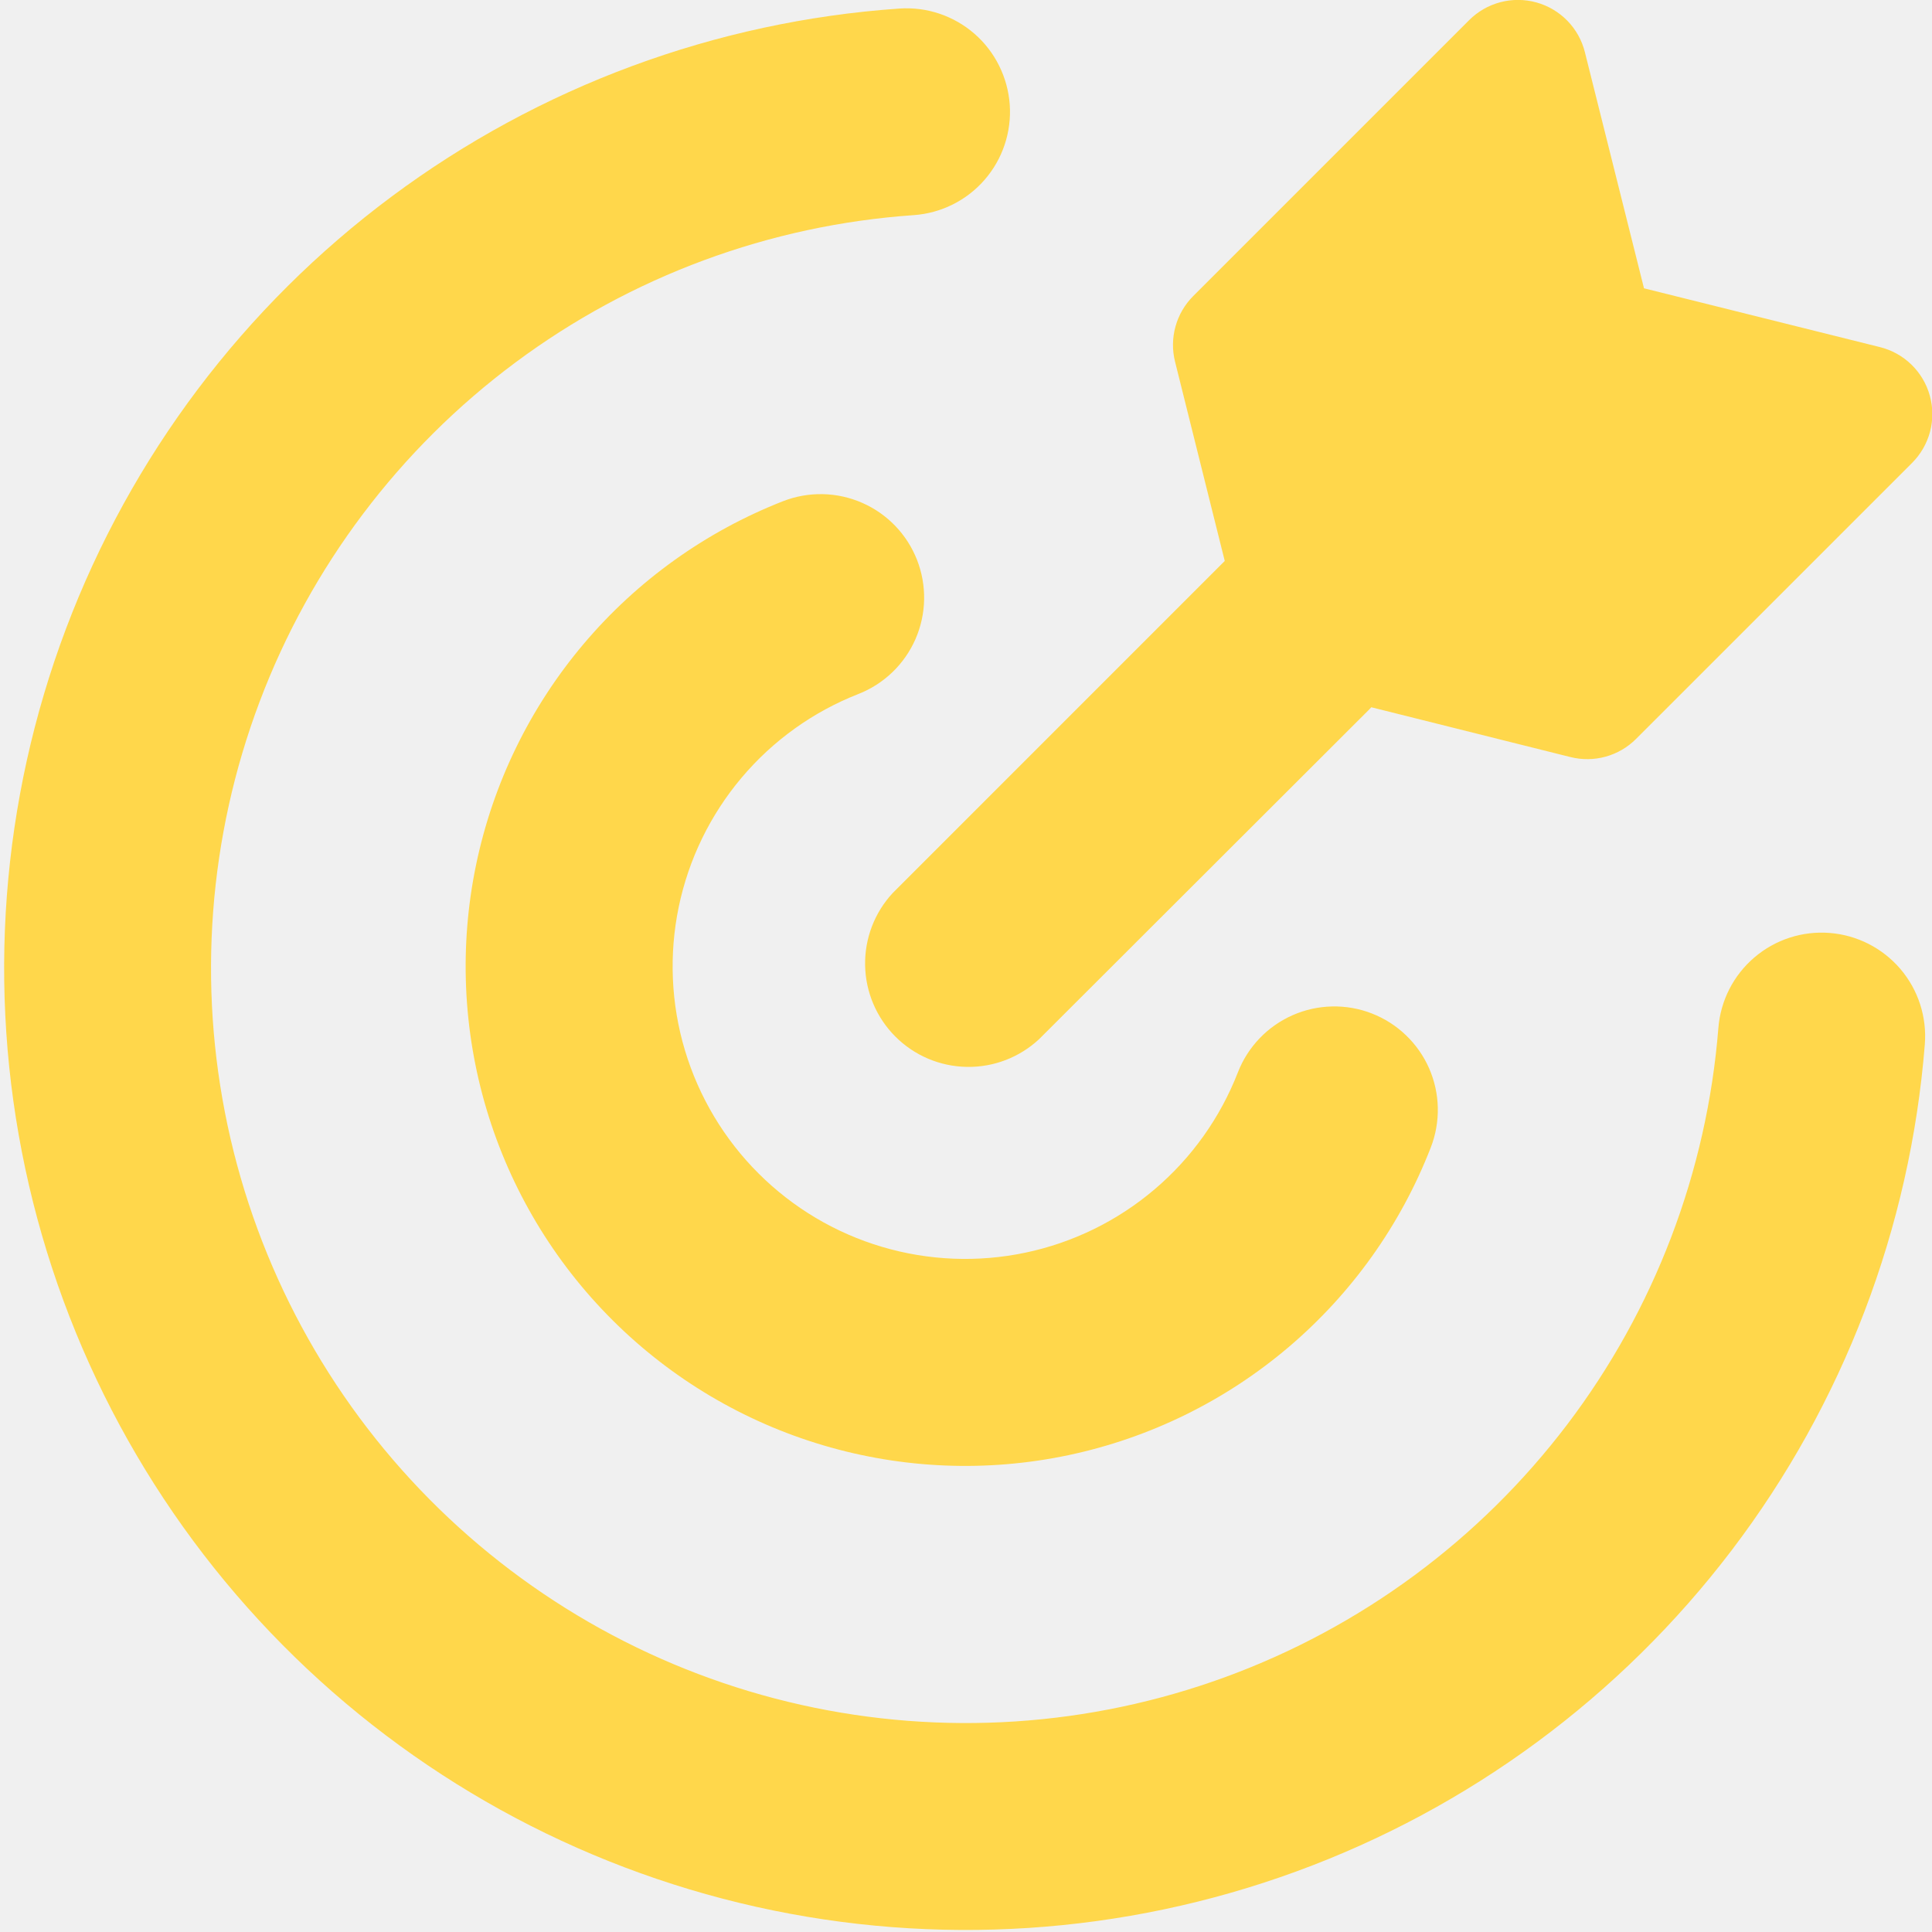
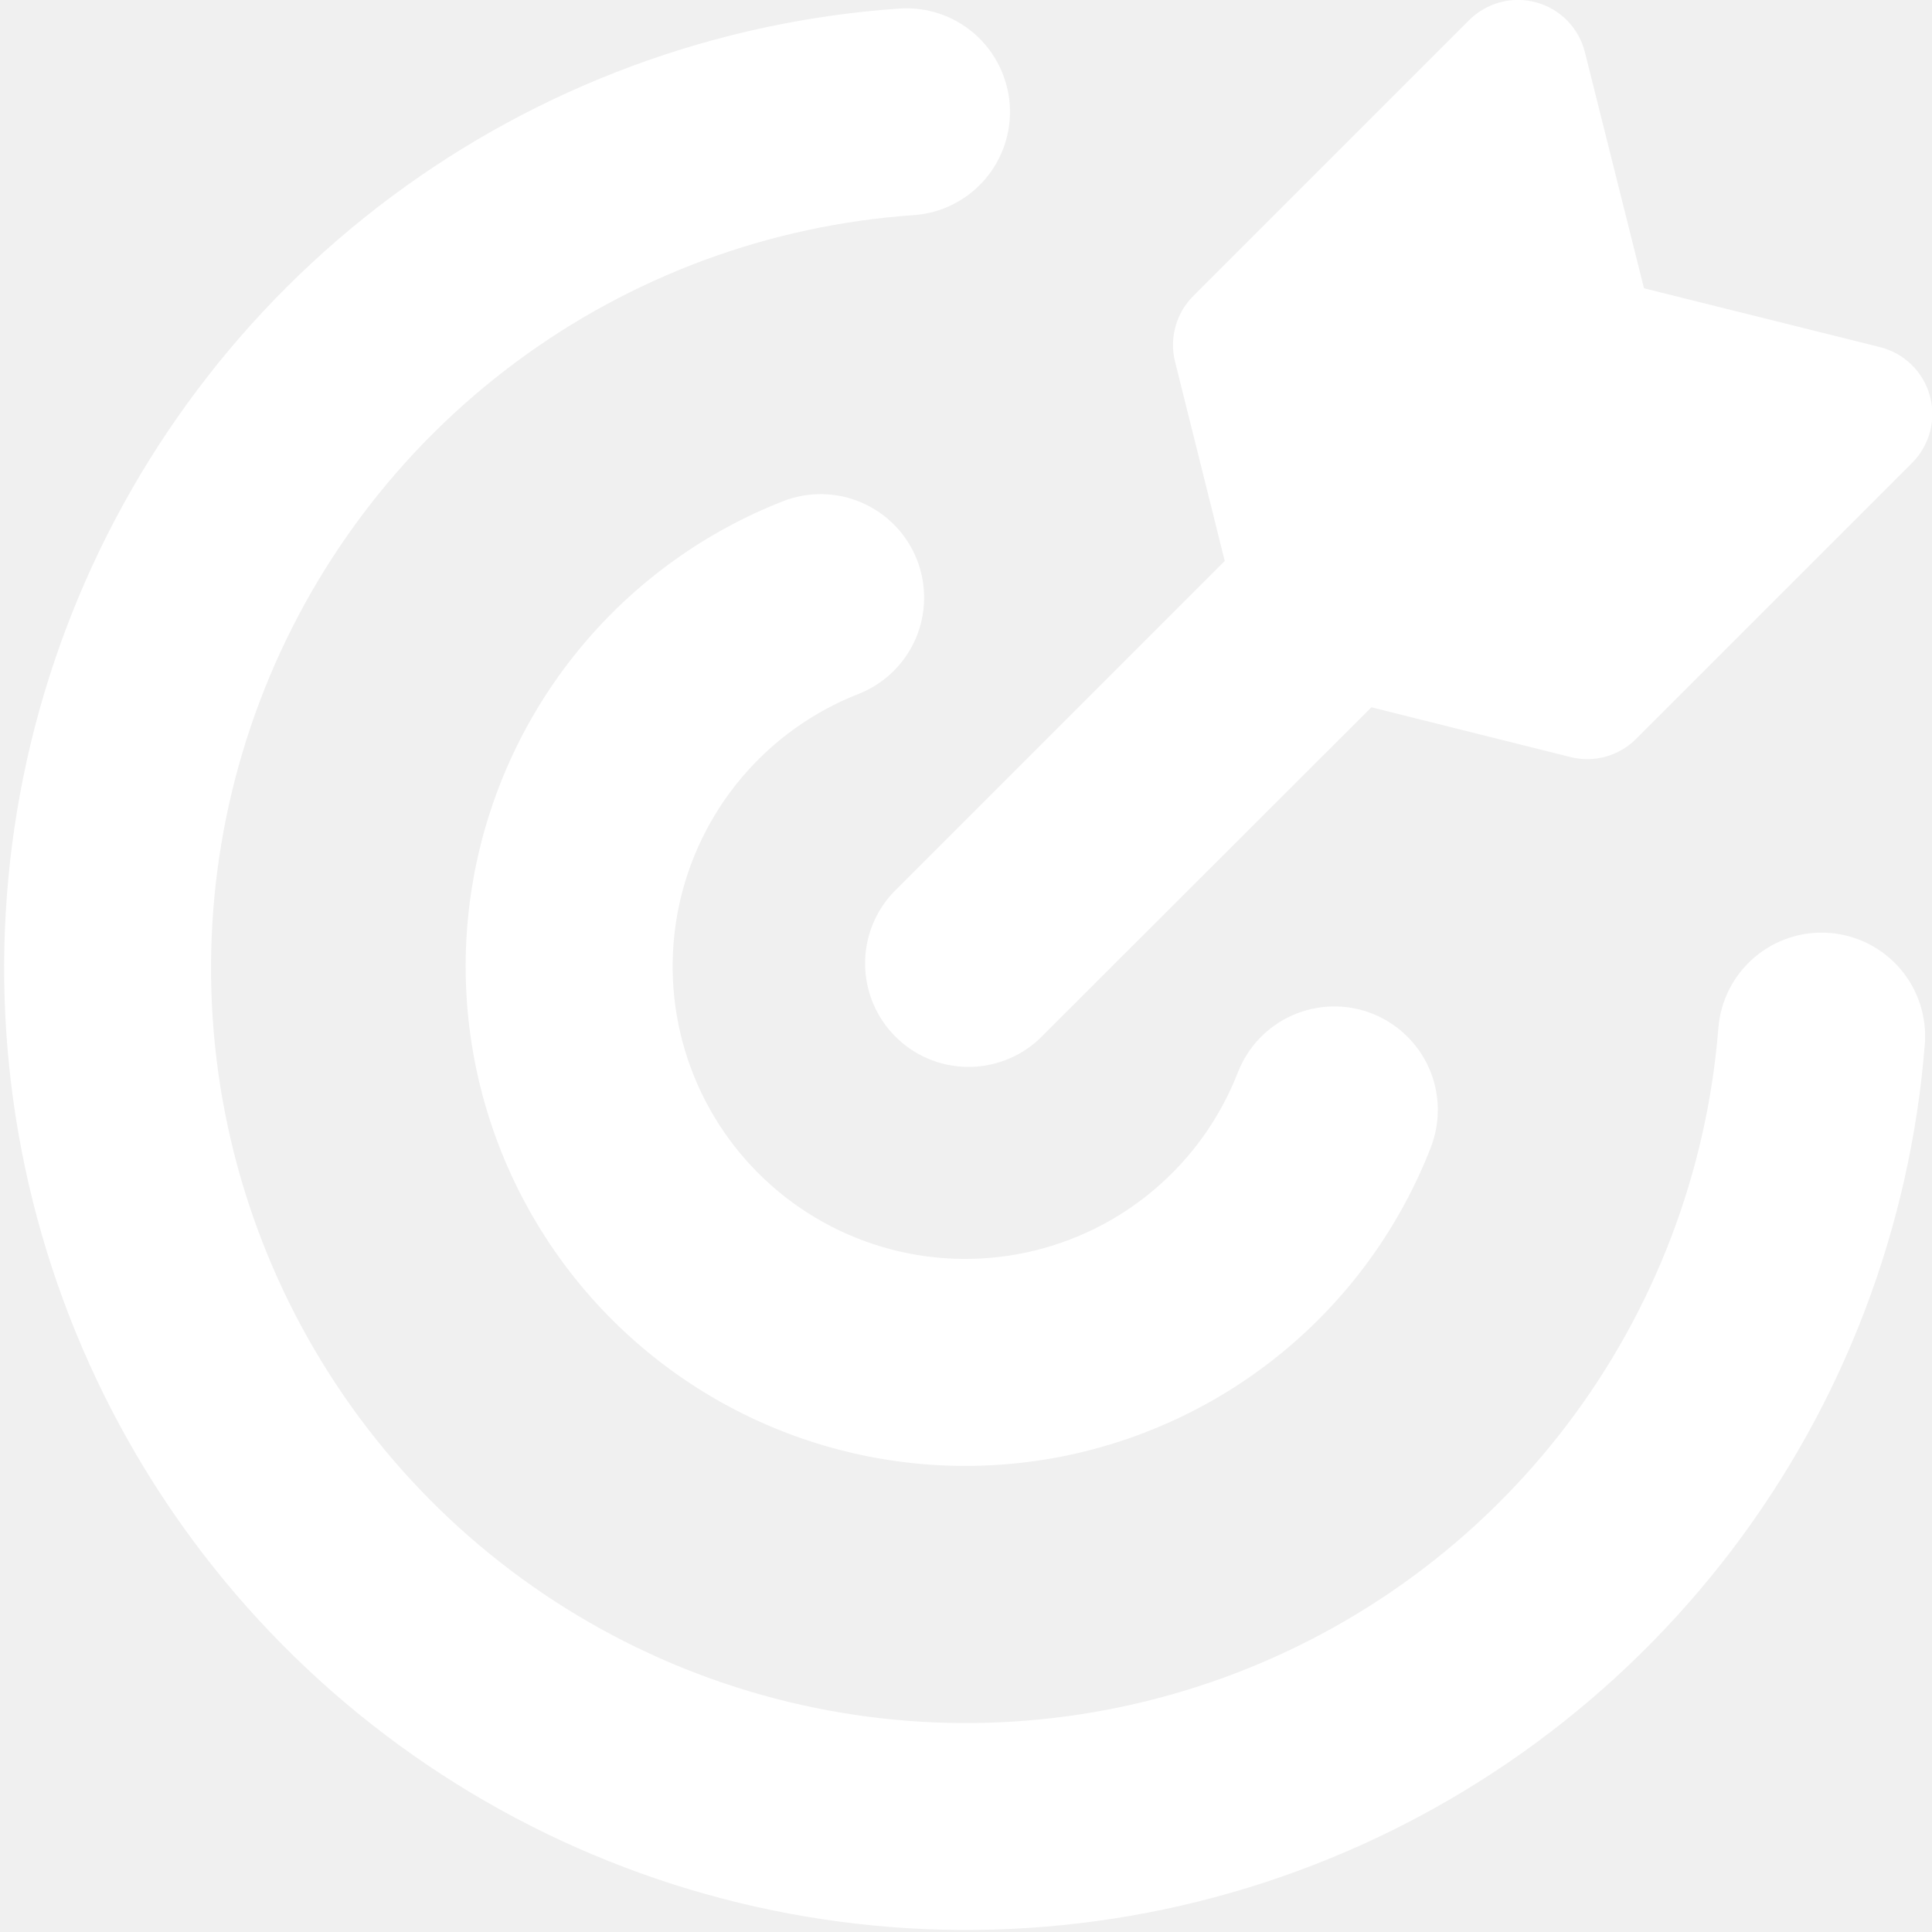
<svg xmlns="http://www.w3.org/2000/svg" width="68" height="68" viewBox="0 0 68 68" fill="none">
  <g clip-path="url(#clip0_32_731)">
-     <path fill-rule="evenodd" clip-rule="evenodd" d="M55.784 1.841C55.681 1.423 55.468 1.041 55.168 0.732C54.868 0.424 54.492 0.201 54.077 0.086C53.662 -0.029 53.225 -0.032 52.809 0.077C52.393 0.187 52.013 0.405 51.709 0.709L41.995 10.423C41.699 10.72 41.484 11.089 41.373 11.493C41.261 11.898 41.256 12.324 41.358 12.731L43.107 19.744L43.039 19.812L31.426 31.426C30.782 32.116 30.432 33.03 30.449 33.973C30.465 34.917 30.848 35.818 31.515 36.485C32.182 37.153 33.083 37.535 34.027 37.551C34.97 37.568 35.884 37.218 36.574 36.574L48.197 24.966L48.265 24.893L55.274 26.646C55.681 26.748 56.107 26.744 56.512 26.632C56.916 26.521 57.285 26.306 57.581 26.01L67.296 16.296C67.601 15.992 67.82 15.612 67.931 15.195C68.041 14.779 68.038 14.34 67.923 13.925C67.808 13.509 67.584 13.132 67.275 12.832C66.966 12.531 66.582 12.319 66.164 12.216L57.863 10.147L55.784 1.841ZM35.54 3.687C35.606 4.65 35.288 5.601 34.654 6.329C34.02 7.058 33.123 7.505 32.159 7.572C27.084 7.924 22.217 9.725 18.136 12.762C14.055 15.798 10.931 19.943 9.136 24.702C7.341 29.462 6.951 34.637 8.01 39.612C9.07 44.588 11.536 49.154 15.115 52.769C18.694 56.384 23.235 58.896 28.2 60.006C33.164 61.116 38.343 60.777 43.12 59.03C47.898 57.283 52.073 54.201 55.151 50.151C58.228 46.101 60.078 41.252 60.481 36.181C60.558 35.217 61.014 34.324 61.75 33.697C62.485 33.069 63.44 32.76 64.403 32.837C65.367 32.913 66.26 33.37 66.888 34.105C67.515 34.841 67.824 35.795 67.747 36.759C67.233 43.22 64.876 49.398 60.954 54.558C57.032 59.718 51.711 63.645 45.624 65.87C39.537 68.096 32.938 68.527 26.613 67.113C20.288 65.698 14.501 62.498 9.941 57.892C5.381 53.286 2.239 47.468 0.889 41.129C-0.462 34.789 0.036 28.196 2.322 22.131C4.609 16.066 8.588 10.785 13.787 6.916C18.987 3.046 25.188 0.75 31.654 0.301C32.617 0.234 33.568 0.553 34.297 1.187C35.025 1.821 35.472 2.723 35.54 3.687ZM32.276 19.705C32.45 20.151 32.535 20.627 32.526 21.105C32.517 21.583 32.413 22.055 32.222 22.494C32.03 22.932 31.754 23.328 31.409 23.66C31.064 23.992 30.657 24.252 30.211 24.427C28.619 25.051 27.206 26.063 26.103 27.371C24.999 28.679 24.239 30.241 23.89 31.916C23.542 33.591 23.616 35.327 24.107 36.966C24.598 38.605 25.489 40.096 26.701 41.304C27.913 42.513 29.406 43.4 31.047 43.886C32.688 44.372 34.423 44.441 36.098 44.088C37.772 43.735 39.332 42.97 40.636 41.862C41.941 40.755 42.948 39.34 43.569 37.745C43.742 37.299 44.002 36.892 44.333 36.546C44.663 36.201 45.059 35.924 45.497 35.731C45.935 35.538 46.407 35.434 46.885 35.424C47.363 35.413 47.839 35.497 48.285 35.671C48.731 35.844 49.138 36.104 49.483 36.435C49.829 36.766 50.106 37.161 50.299 37.599C50.491 38.037 50.596 38.509 50.606 38.987C50.616 39.466 50.532 39.941 50.359 40.387C49.3 43.111 47.578 45.527 45.35 47.418C43.123 49.309 40.459 50.615 37.599 51.218C34.74 51.82 31.776 51.701 28.974 50.87C26.173 50.04 23.622 48.524 21.554 46.46C19.485 44.397 17.963 41.85 17.126 39.05C16.289 36.251 16.163 33.286 16.759 30.426C17.355 27.565 18.655 24.898 20.541 22.666C22.426 20.434 24.839 18.707 27.559 17.641C28.459 17.29 29.46 17.31 30.345 17.698C31.229 18.084 31.924 18.807 32.276 19.705Z" fill="#FFD74B" />
+     <path fill-rule="evenodd" clip-rule="evenodd" d="M55.784 1.841C55.681 1.423 55.468 1.041 55.168 0.732C54.868 0.424 54.492 0.201 54.077 0.086C53.662 -0.029 53.225 -0.032 52.809 0.077C52.393 0.187 52.013 0.405 51.709 0.709L41.995 10.423C41.699 10.72 41.484 11.089 41.373 11.493C41.261 11.898 41.256 12.324 41.358 12.731L43.107 19.744L43.039 19.812L31.426 31.426C30.782 32.116 30.432 33.03 30.449 33.973C30.465 34.917 30.848 35.818 31.515 36.485C32.182 37.153 33.083 37.535 34.027 37.551C34.97 37.568 35.884 37.218 36.574 36.574L48.197 24.966L48.265 24.893L55.274 26.646C55.681 26.748 56.107 26.744 56.512 26.632C56.916 26.521 57.285 26.306 57.581 26.01L67.296 16.296C67.601 15.992 67.82 15.612 67.931 15.195C68.041 14.779 68.038 14.34 67.923 13.925C67.808 13.509 67.584 13.132 67.275 12.832C66.966 12.531 66.582 12.319 66.164 12.216L57.863 10.147L55.784 1.841ZM35.54 3.687C35.606 4.65 35.288 5.601 34.654 6.329C34.02 7.058 33.123 7.505 32.159 7.572C27.084 7.924 22.217 9.725 18.136 12.762C14.055 15.798 10.931 19.943 9.136 24.702C7.341 29.462 6.951 34.637 8.01 39.612C9.07 44.588 11.536 49.154 15.115 52.769C18.694 56.384 23.235 58.896 28.2 60.006C33.164 61.116 38.343 60.777 43.12 59.03C47.898 57.283 52.073 54.201 55.151 50.151C58.228 46.101 60.078 41.252 60.481 36.181C60.558 35.217 61.014 34.324 61.75 33.697C62.485 33.069 63.44 32.76 64.403 32.837C65.367 32.913 66.26 33.37 66.888 34.105C67.515 34.841 67.824 35.795 67.747 36.759C67.233 43.22 64.876 49.398 60.954 54.558C57.032 59.718 51.711 63.645 45.624 65.87C39.537 68.096 32.938 68.527 26.613 67.113C20.288 65.698 14.501 62.498 9.941 57.892C5.381 53.286 2.239 47.468 0.889 41.129C-0.462 34.789 0.036 28.196 2.322 22.131C4.609 16.066 8.588 10.785 13.787 6.916C18.987 3.046 25.188 0.75 31.654 0.301C32.617 0.234 33.568 0.553 34.297 1.187C35.025 1.821 35.472 2.723 35.54 3.687ZM32.276 19.705C32.45 20.151 32.535 20.627 32.526 21.105C32.517 21.583 32.413 22.055 32.222 22.494C32.03 22.932 31.754 23.328 31.409 23.66C31.064 23.992 30.657 24.252 30.211 24.427C28.619 25.051 27.206 26.063 26.103 27.371C24.999 28.679 24.239 30.241 23.89 31.916C23.542 33.591 23.616 35.327 24.107 36.966C24.598 38.605 25.489 40.096 26.701 41.304C27.913 42.513 29.406 43.4 31.047 43.886C32.688 44.372 34.423 44.441 36.098 44.088C37.772 43.735 39.332 42.97 40.636 41.862C41.941 40.755 42.948 39.34 43.569 37.745C43.742 37.299 44.002 36.892 44.333 36.546C44.663 36.201 45.059 35.924 45.497 35.731C45.935 35.538 46.407 35.434 46.885 35.424C47.363 35.413 47.839 35.497 48.285 35.671C48.731 35.844 49.138 36.104 49.483 36.435C49.829 36.766 50.106 37.161 50.299 37.599C50.491 38.037 50.596 38.509 50.606 38.987C50.616 39.466 50.532 39.941 50.359 40.387C49.3 43.111 47.578 45.527 45.35 47.418C43.123 49.309 40.459 50.615 37.599 51.218C34.74 51.82 31.776 51.701 28.974 50.87C26.173 50.04 23.622 48.524 21.554 46.46C19.485 44.397 17.963 41.85 17.126 39.05C16.289 36.251 16.163 33.286 16.759 30.426C17.355 27.565 18.655 24.898 20.541 22.666C22.426 20.434 24.839 18.707 27.559 17.641C28.459 17.29 29.46 17.31 30.345 17.698C31.229 18.084 31.924 18.807 32.276 19.705Z" fill="white" />
  </g>
  <defs>
    <clipPath id="clip0_32_731">
      <rect width="68" height="68" fill="white" />
    </clipPath>
  </defs>
</svg>
